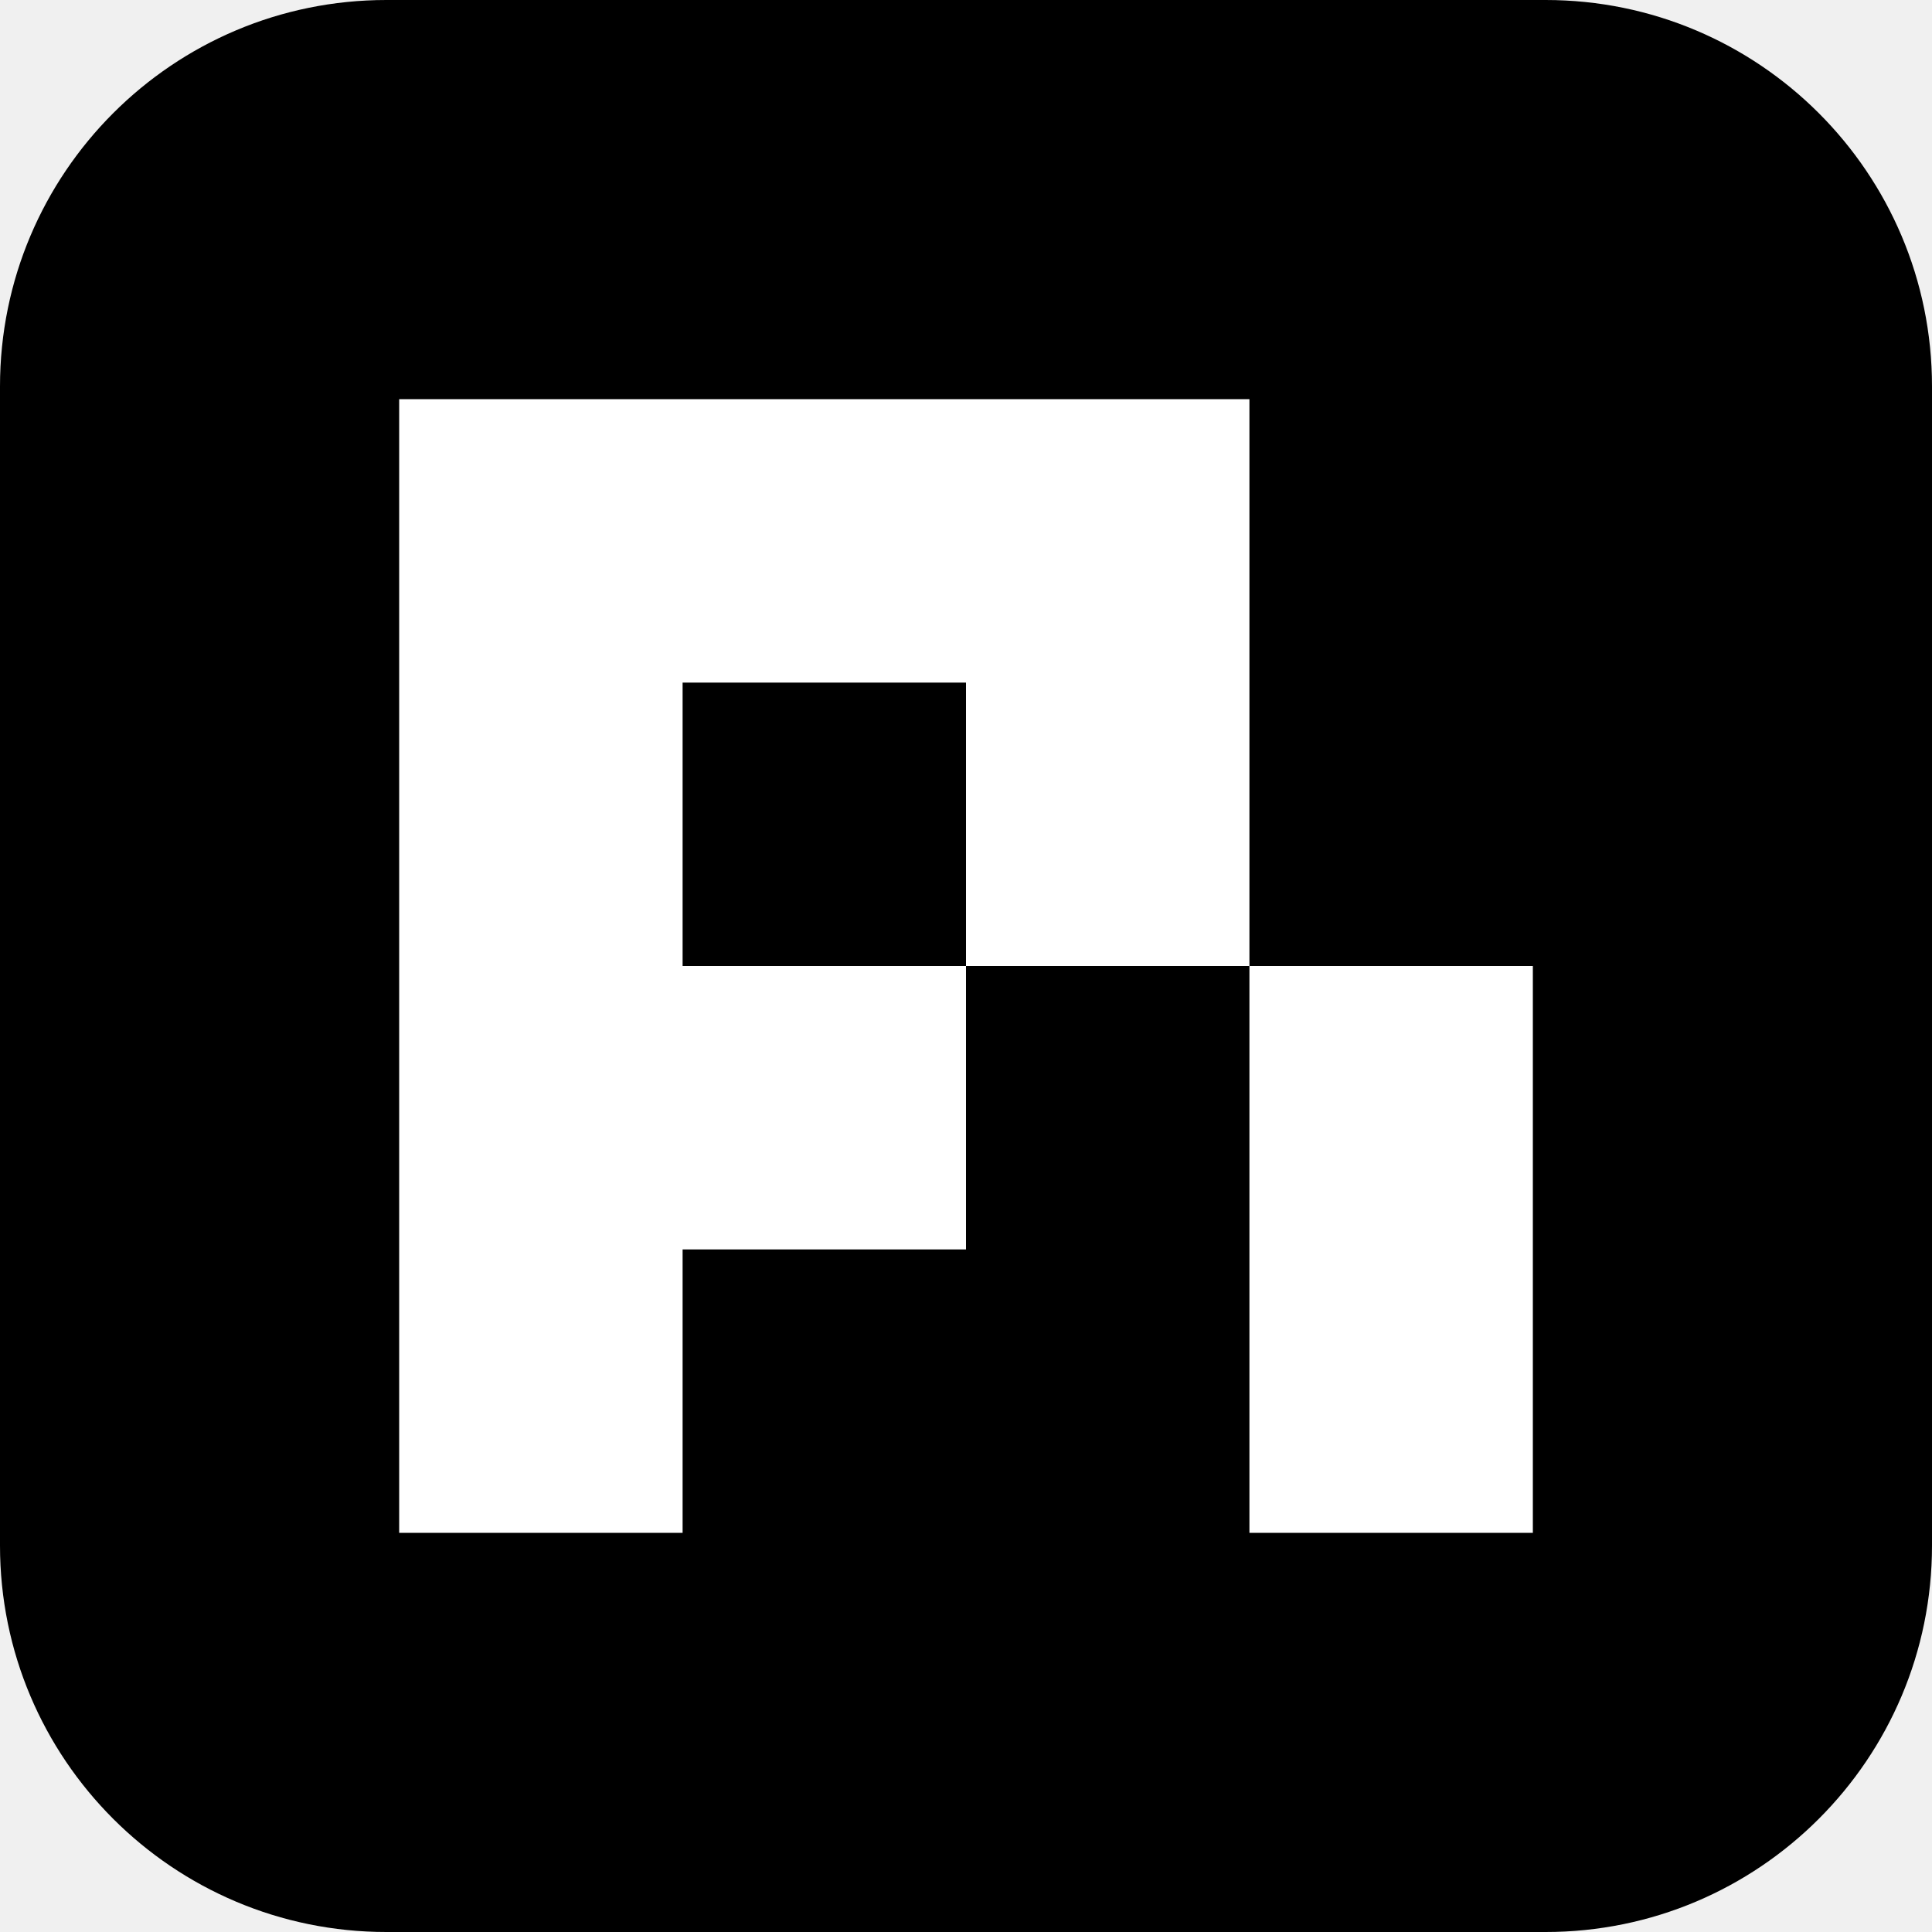
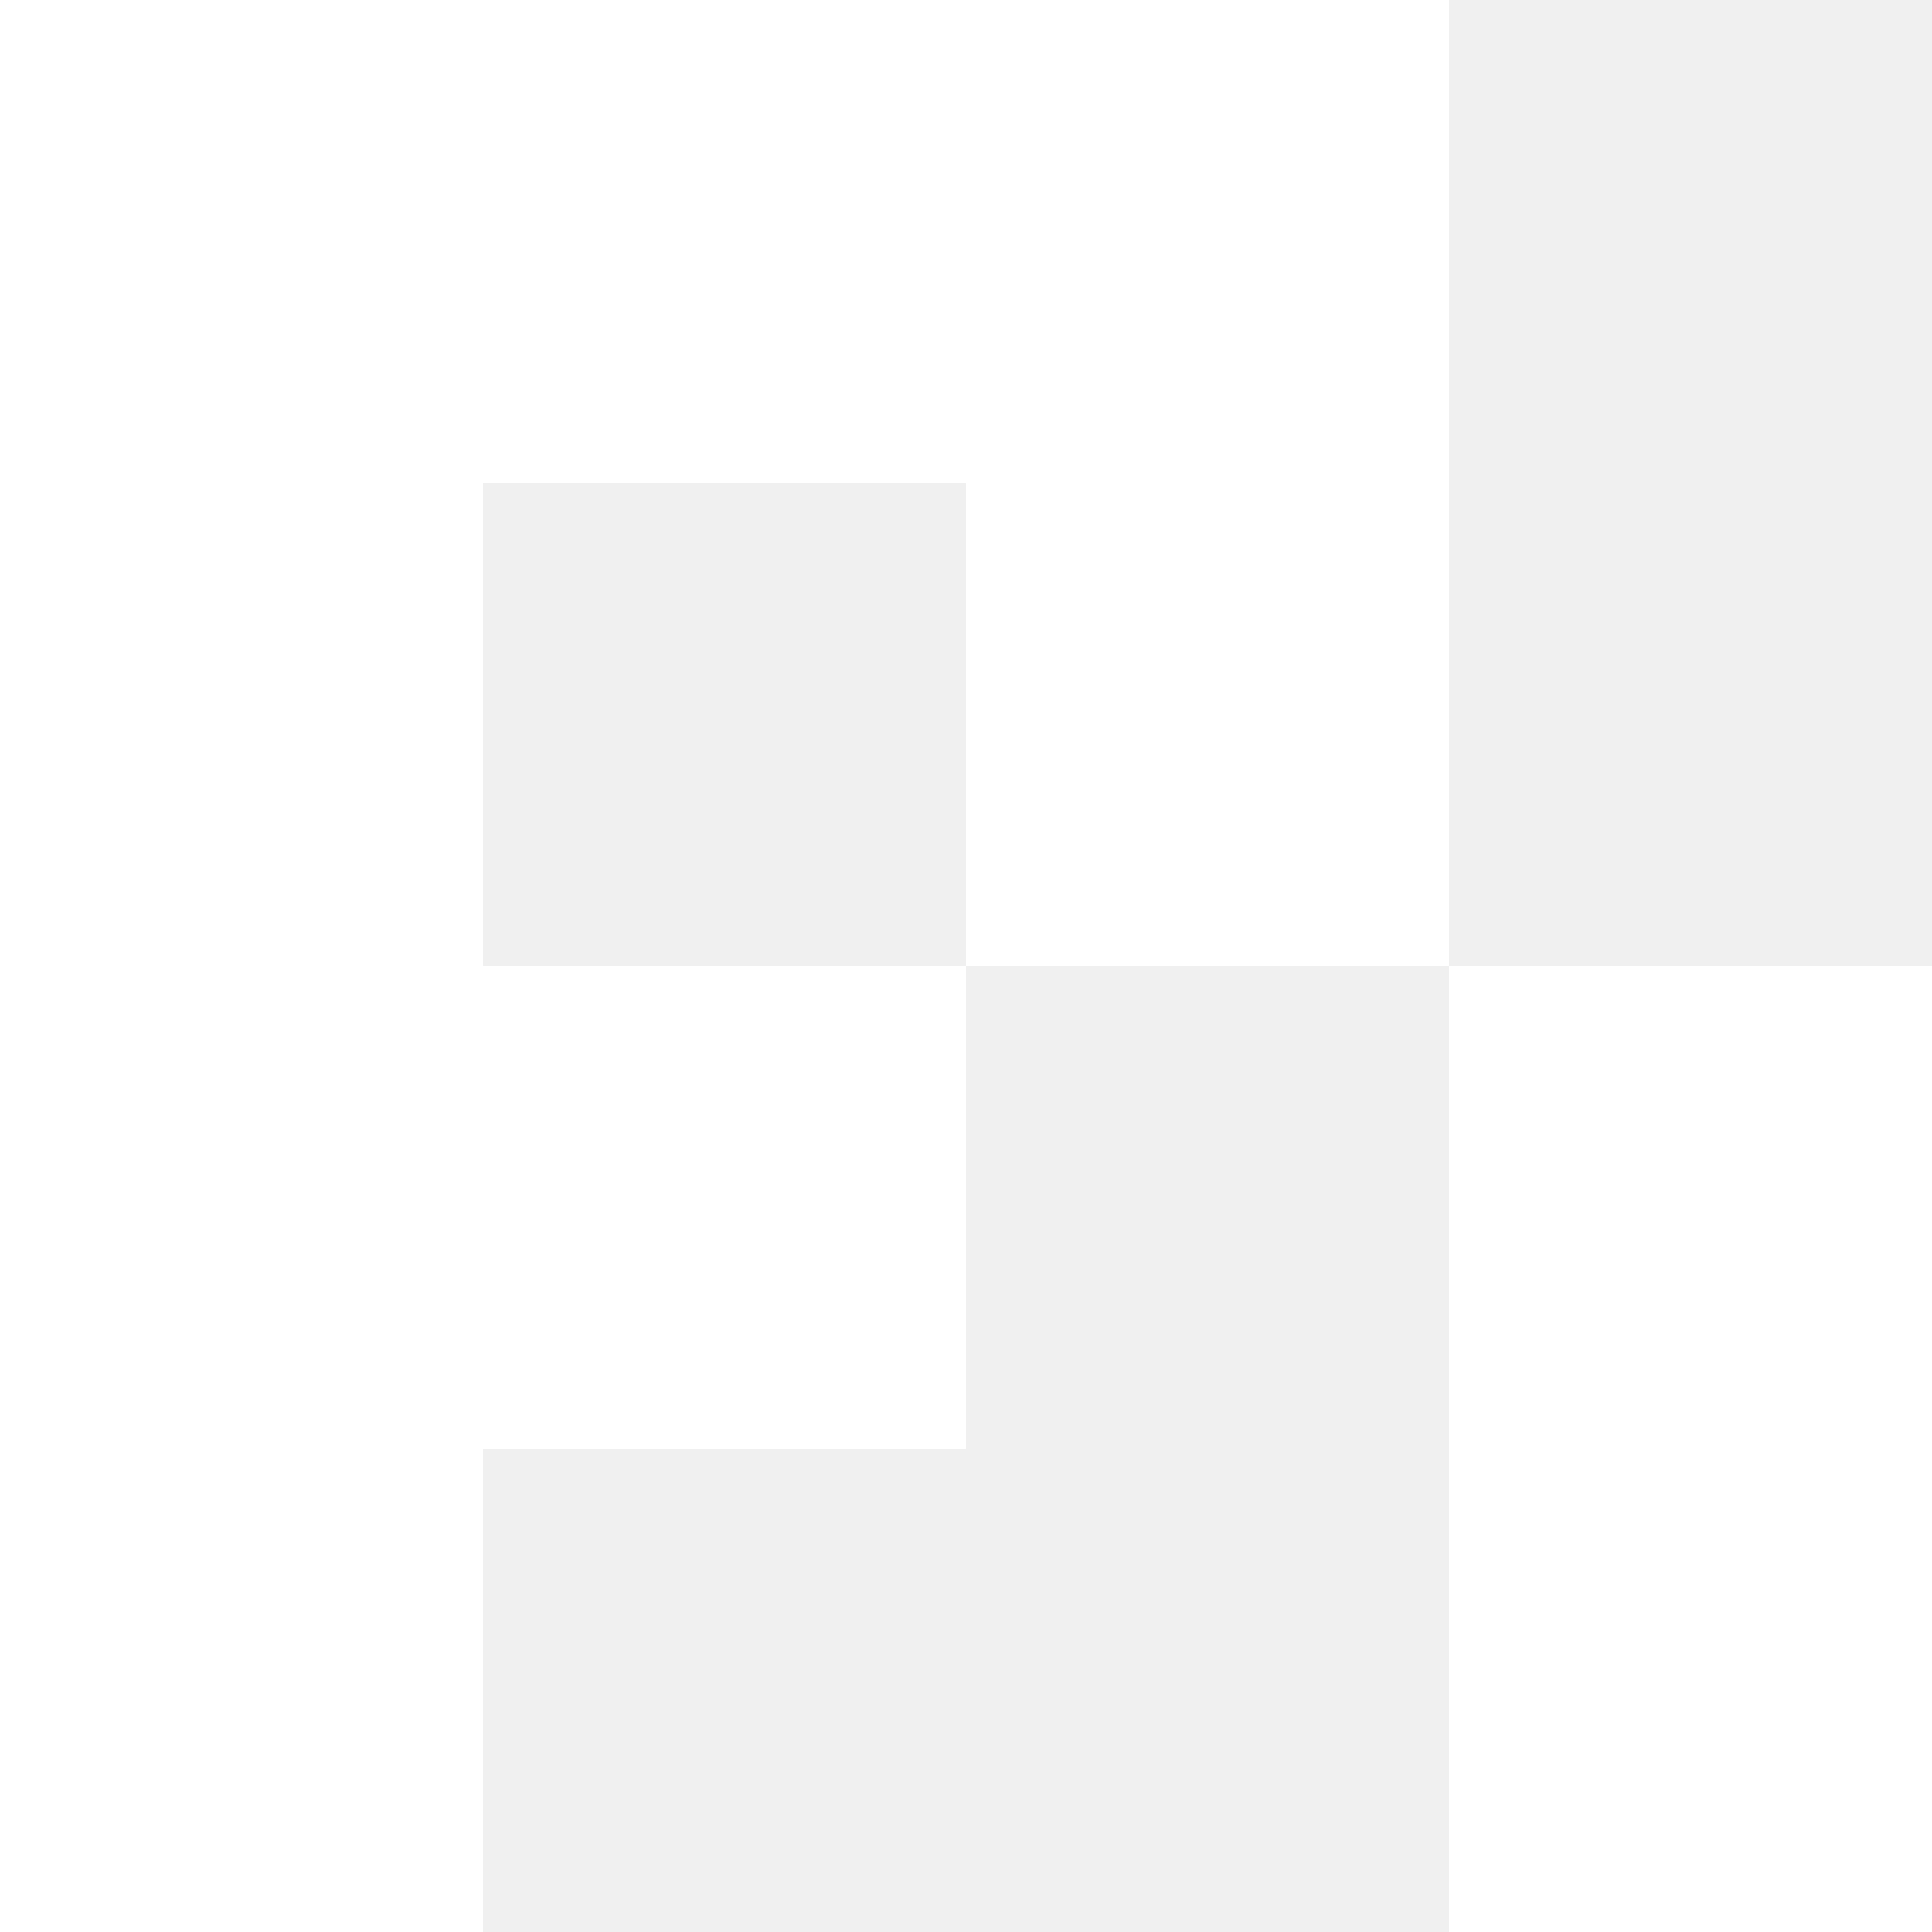
- <svg xmlns="http://www.w3.org/2000/svg" viewBox="0 0 800 800">
-   <rect width="800" height="800" rx="160" fill="#000" />
+ <svg xmlns="http://www.w3.org/2000/svg" viewBox="165.29 165.29 469.43 469.43">
  <path fill="#fff" fill-rule="evenodd" d="     M165.29 165.29     H517.36     V400     H400     V517.36     H282.65     V634.72     H165.29     Z     M282.65 282.65     V400     H400     V282.65     Z   " />
  <path fill="#fff" d="M517.36 400 H634.72 V634.72 H517.36 Z" />
</svg>
